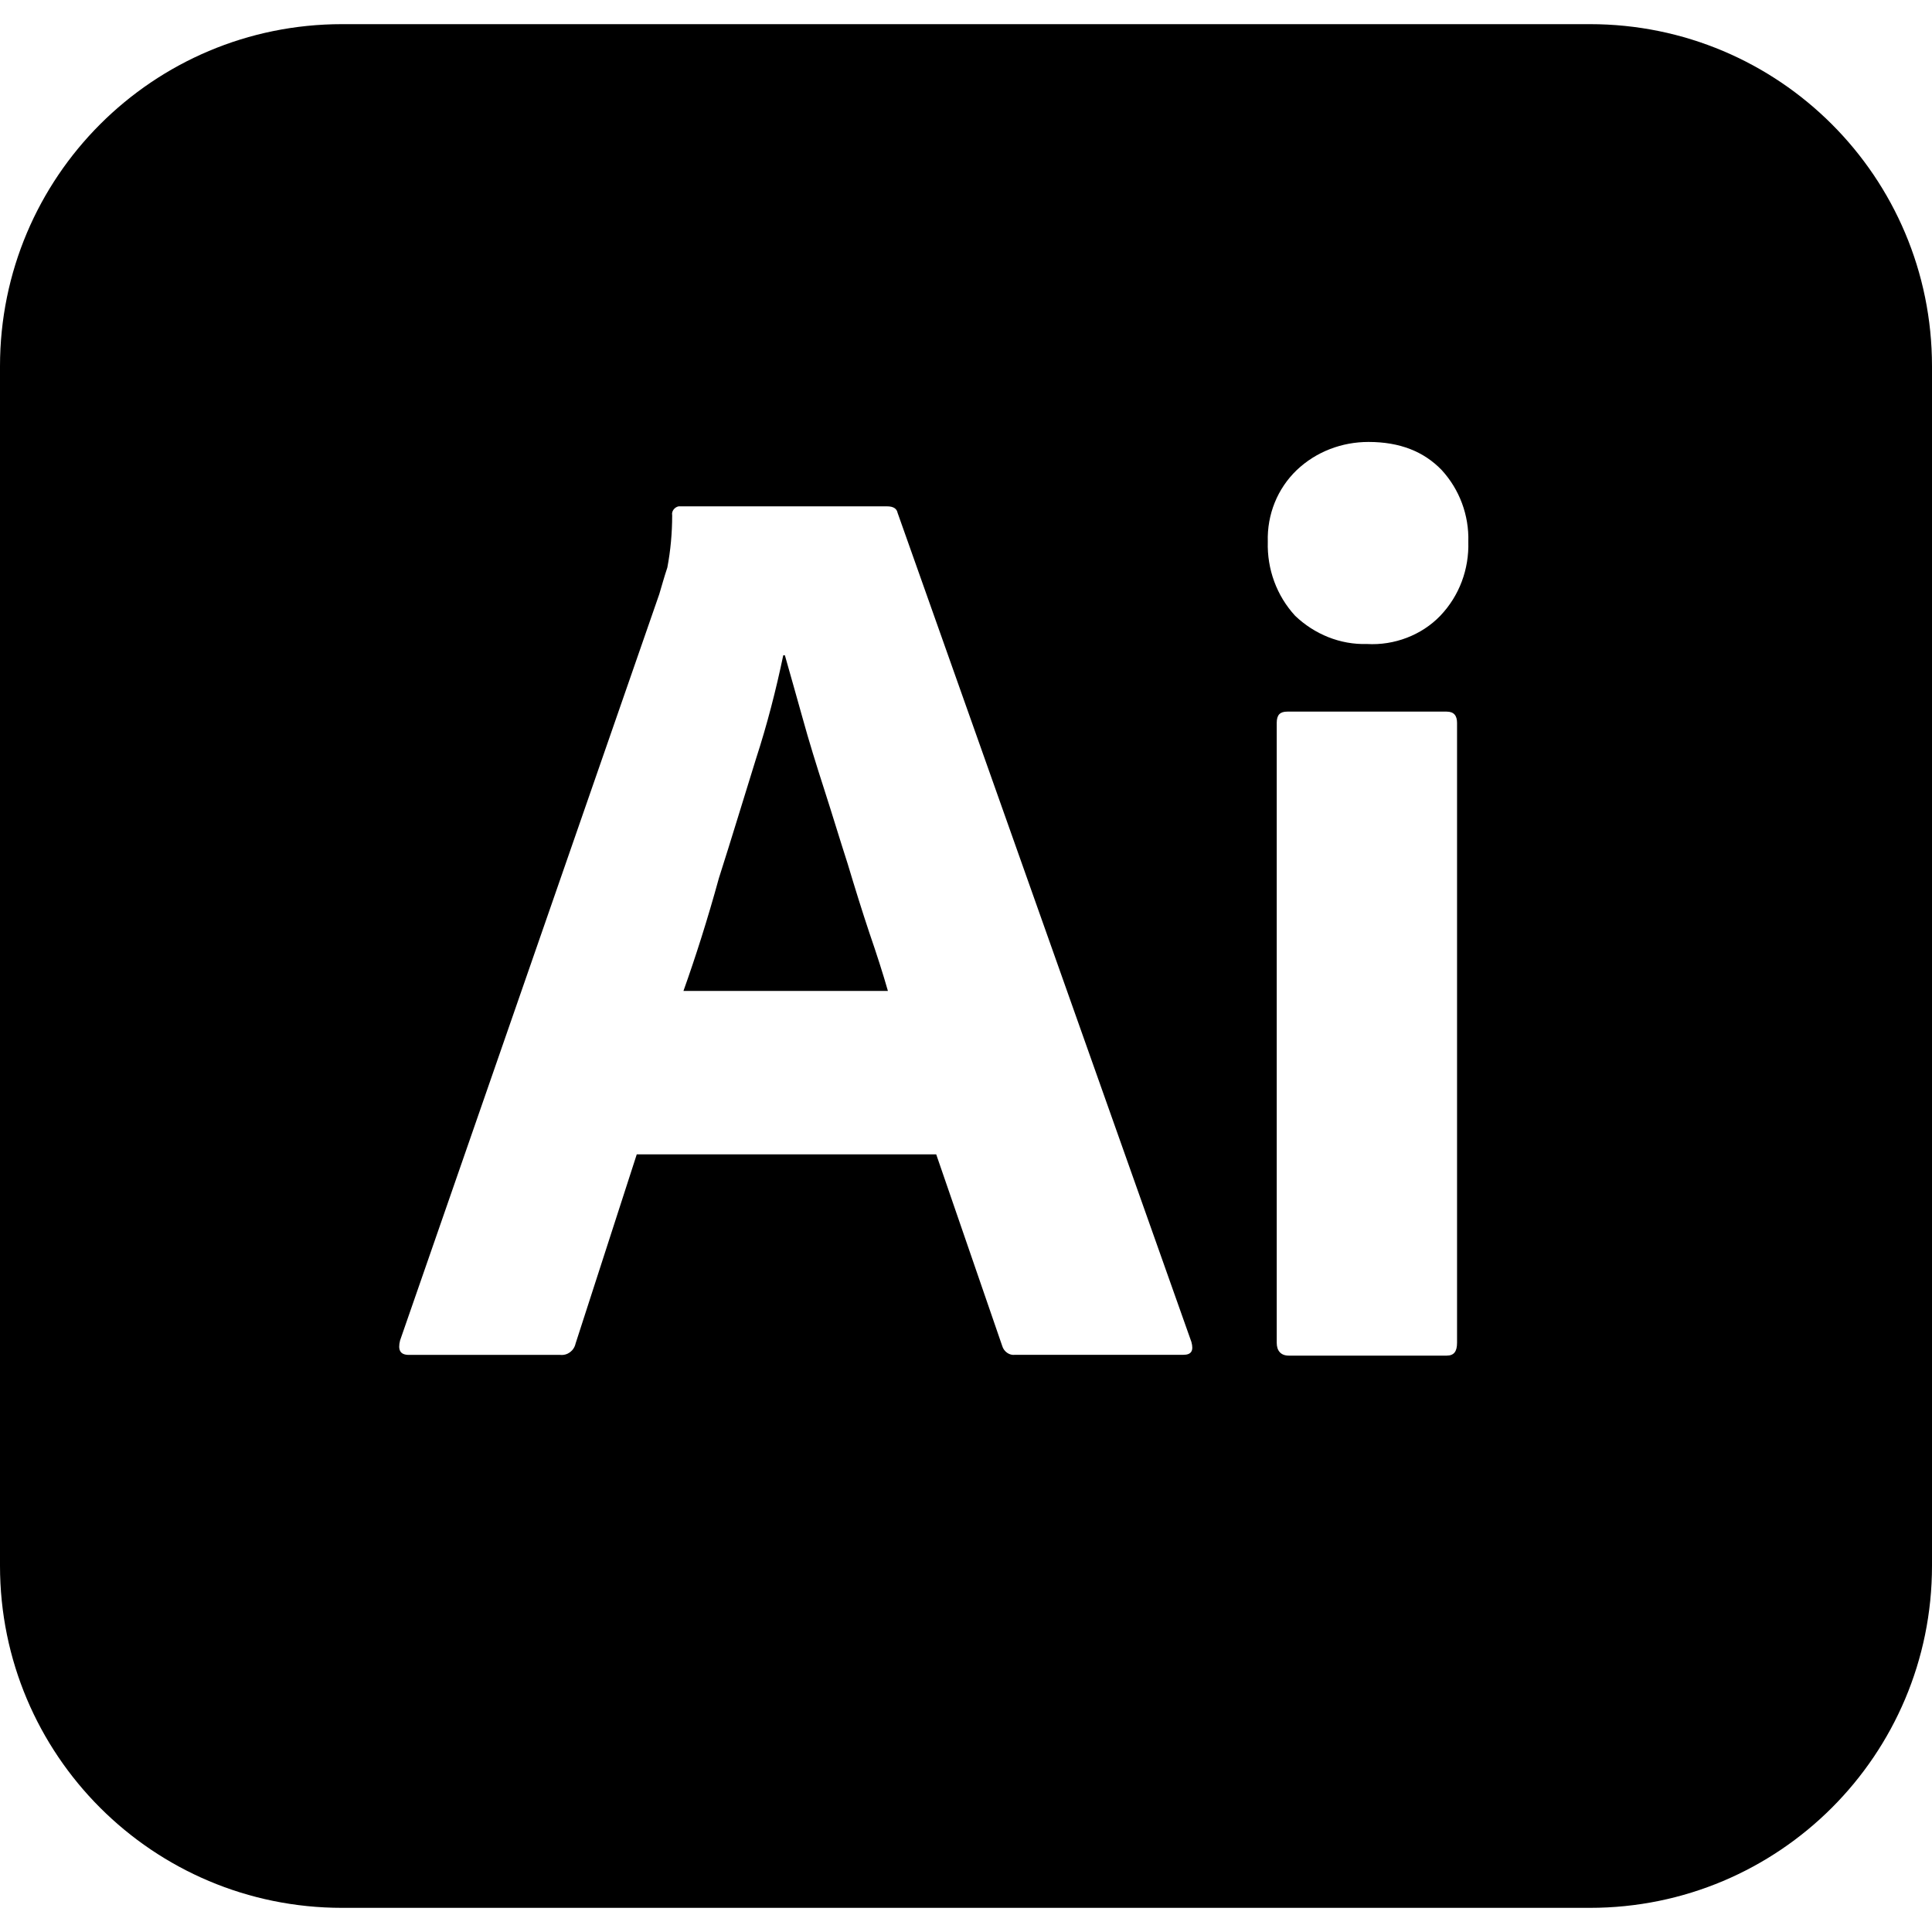
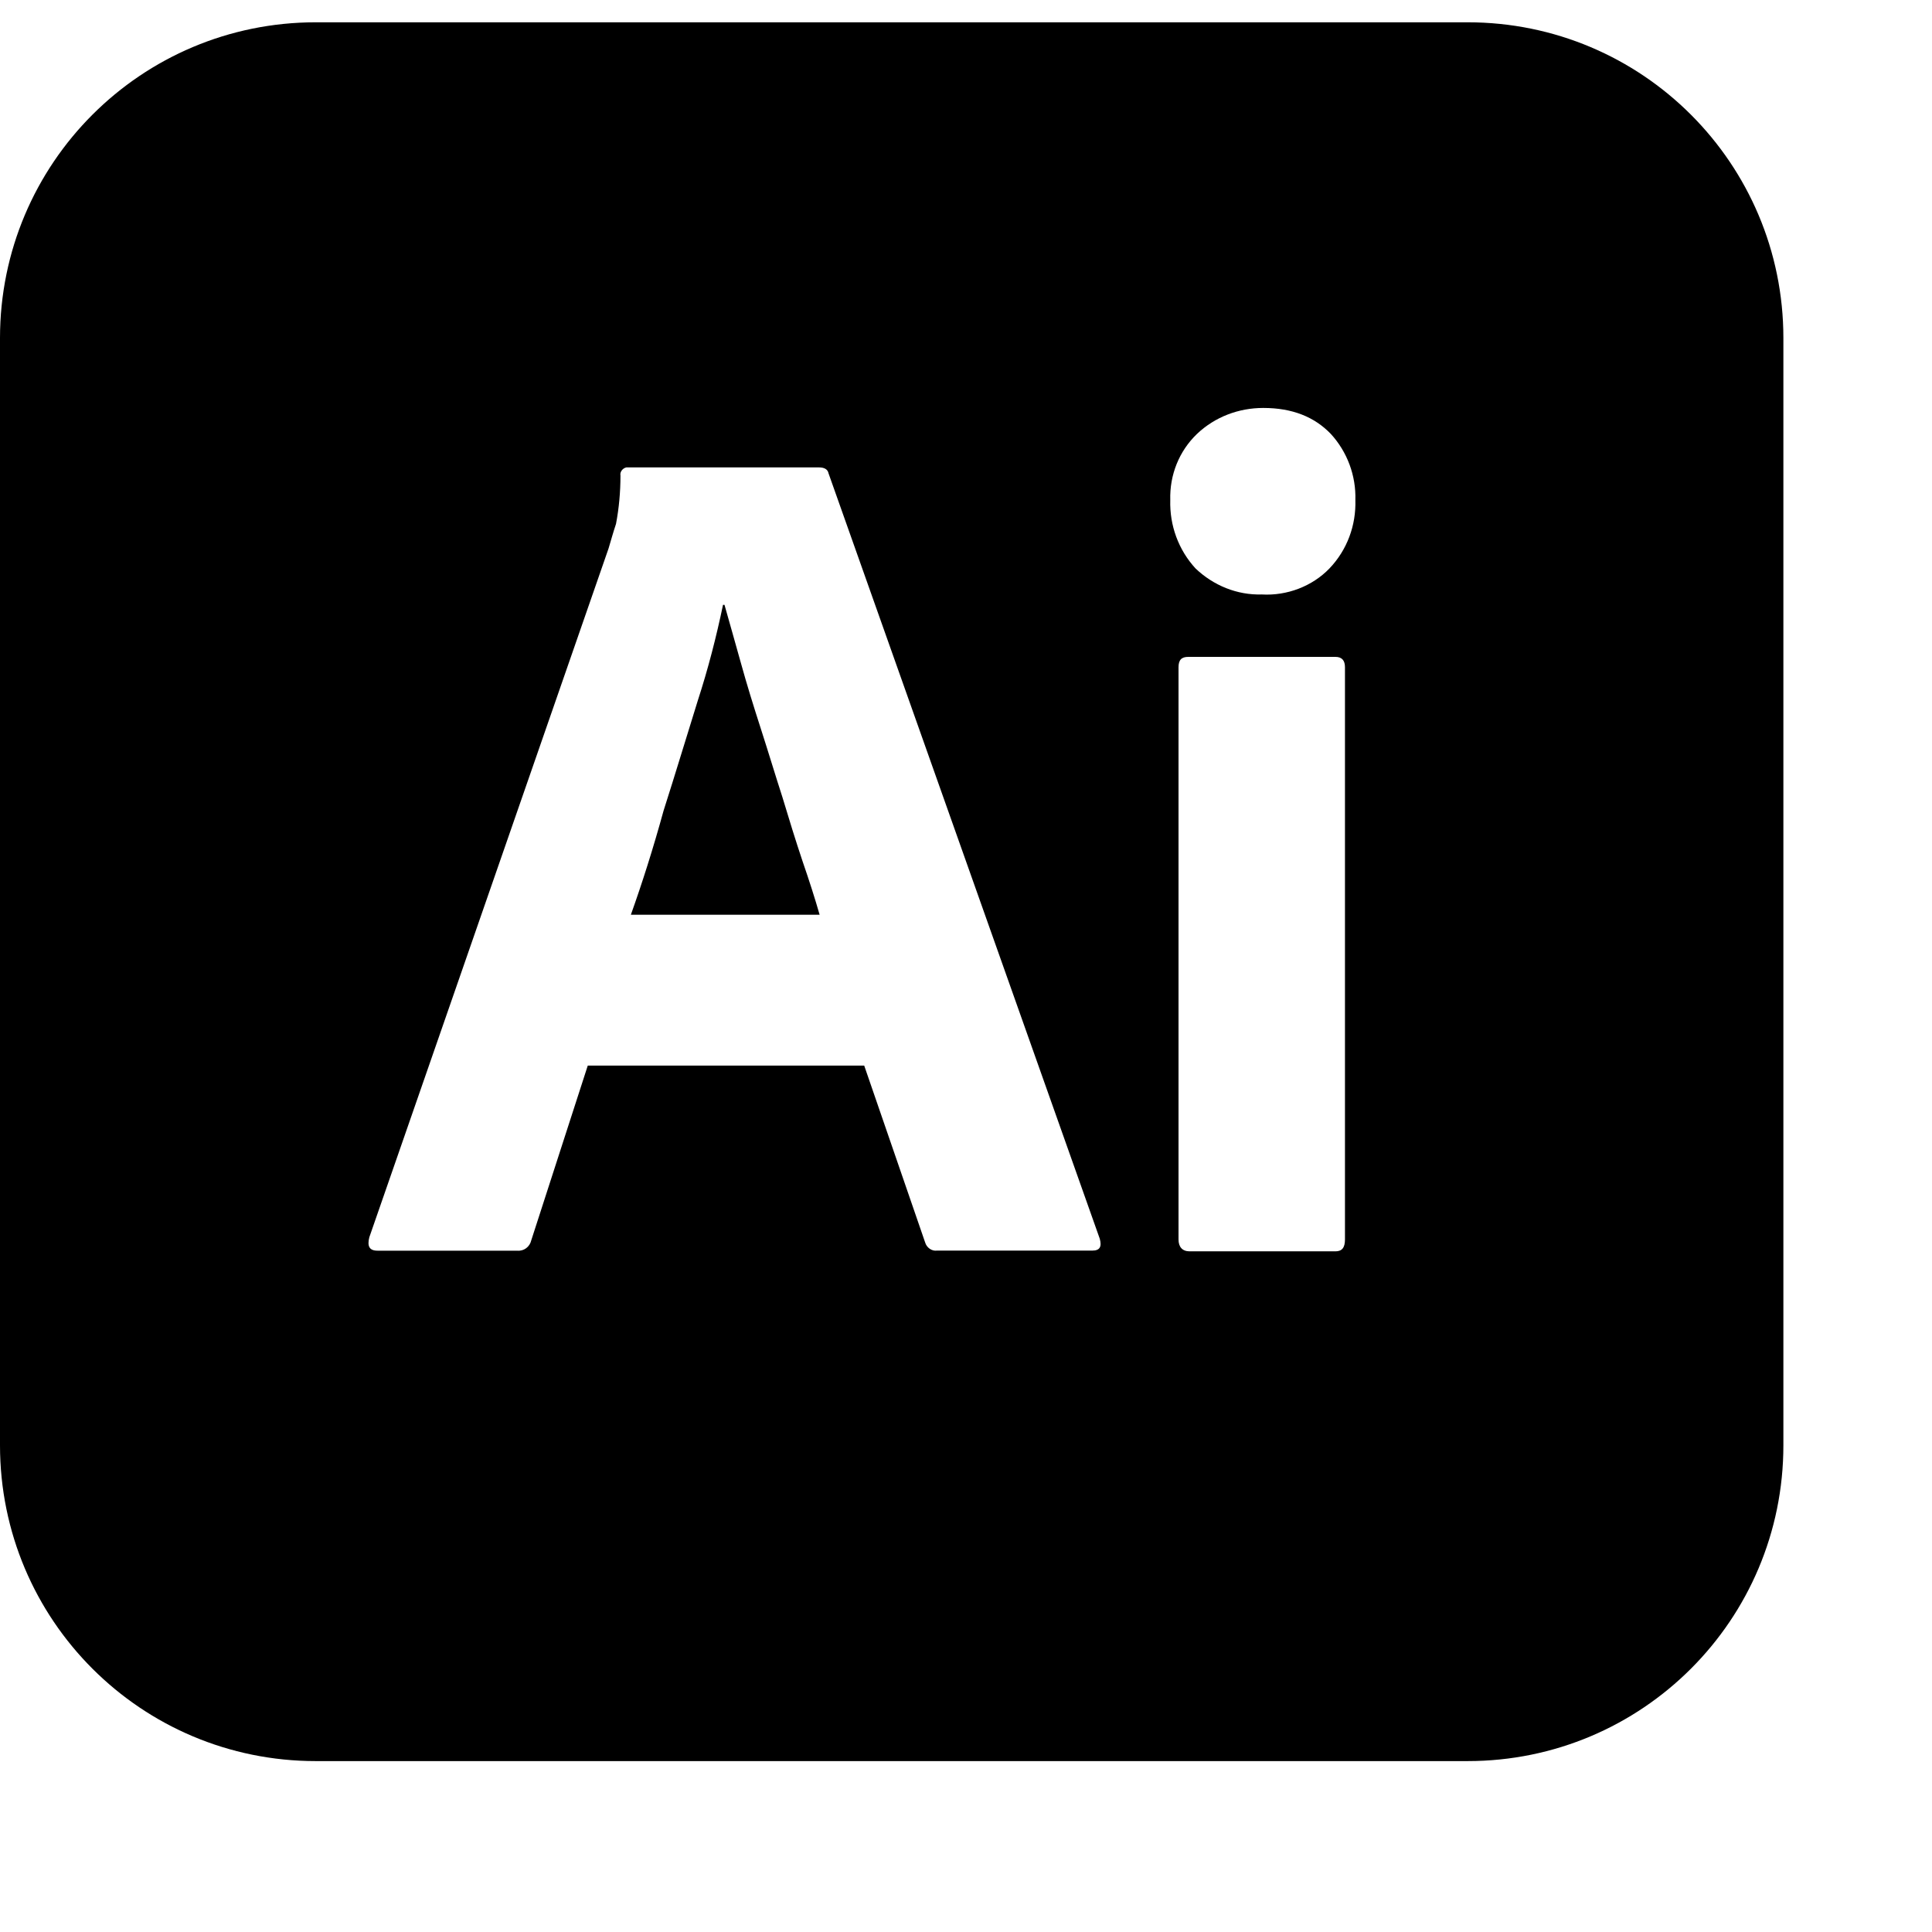
- <svg xmlns="http://www.w3.org/2000/svg" stroke="currentColor" fill="currentColor" stroke-width="0" role="img" viewBox="0 0 24 24">
+ <svg xmlns="http://www.w3.org/2000/svg" stroke="currentColor" fill="currentColor" stroke-width="0" role="img" viewBox="0 0 26 26">
  <path d="M10.53 10.73c-.1-.31-.19-.61-.29-.92-.1-.31-.19-.6-.27-.89-.08-.28-.15-.54-.22-.78h-.02c-.09.43-.2.86-.34 1.29-.15.48-.3.98-.46 1.48-.14.51-.29.98-.44 1.4h2.54c-.06-.211-.14-.46-.23-.721-.09-.269-.18-.559-.27-.859zM19.75.3H4.25C1.9.3 0 2.2 0 4.55v14.9c0 2.35 1.9 4.25 4.25 4.25h15.5c2.35 0 4.25-1.9 4.25-4.25V4.55C24 2.2 22.1.3 19.75.3zM14.7 16.83h-2.091c-.069.01-.139-.04-.159-.11l-.82-2.38H7.91l-.76 2.35c-.02.09-.1.15-.19.141H5.08c-.11 0-.14-.061-.11-.18L8.19 7.38c.03-.1.06-.21.1-.33.04-.21.06-.43.06-.65-.01-.05.03-.1.08-.11h2.59c.08 0 .12.03.13.08l3.65 10.3c.03.109 0 .16-.1.16zm3.4-.15c0 .11-.039.16-.129.16H16.01c-.1 0-.15-.061-.15-.16v-7.7c0-.1.041-.14.131-.14h1.98c.09 0 .129.05.129.14v7.7zm-.209-9.03c-.231.24-.571.37-.911.35-.33.01-.65-.12-.891-.35-.23-.25-.35-.58-.34-.92-.01-.34.12-.66.359-.89.242-.23.562-.35.892-.35.391 0 .689.12.91.35.22.24.34.56.33.89.01.34-.11.67-.349.92z" />
</svg>
